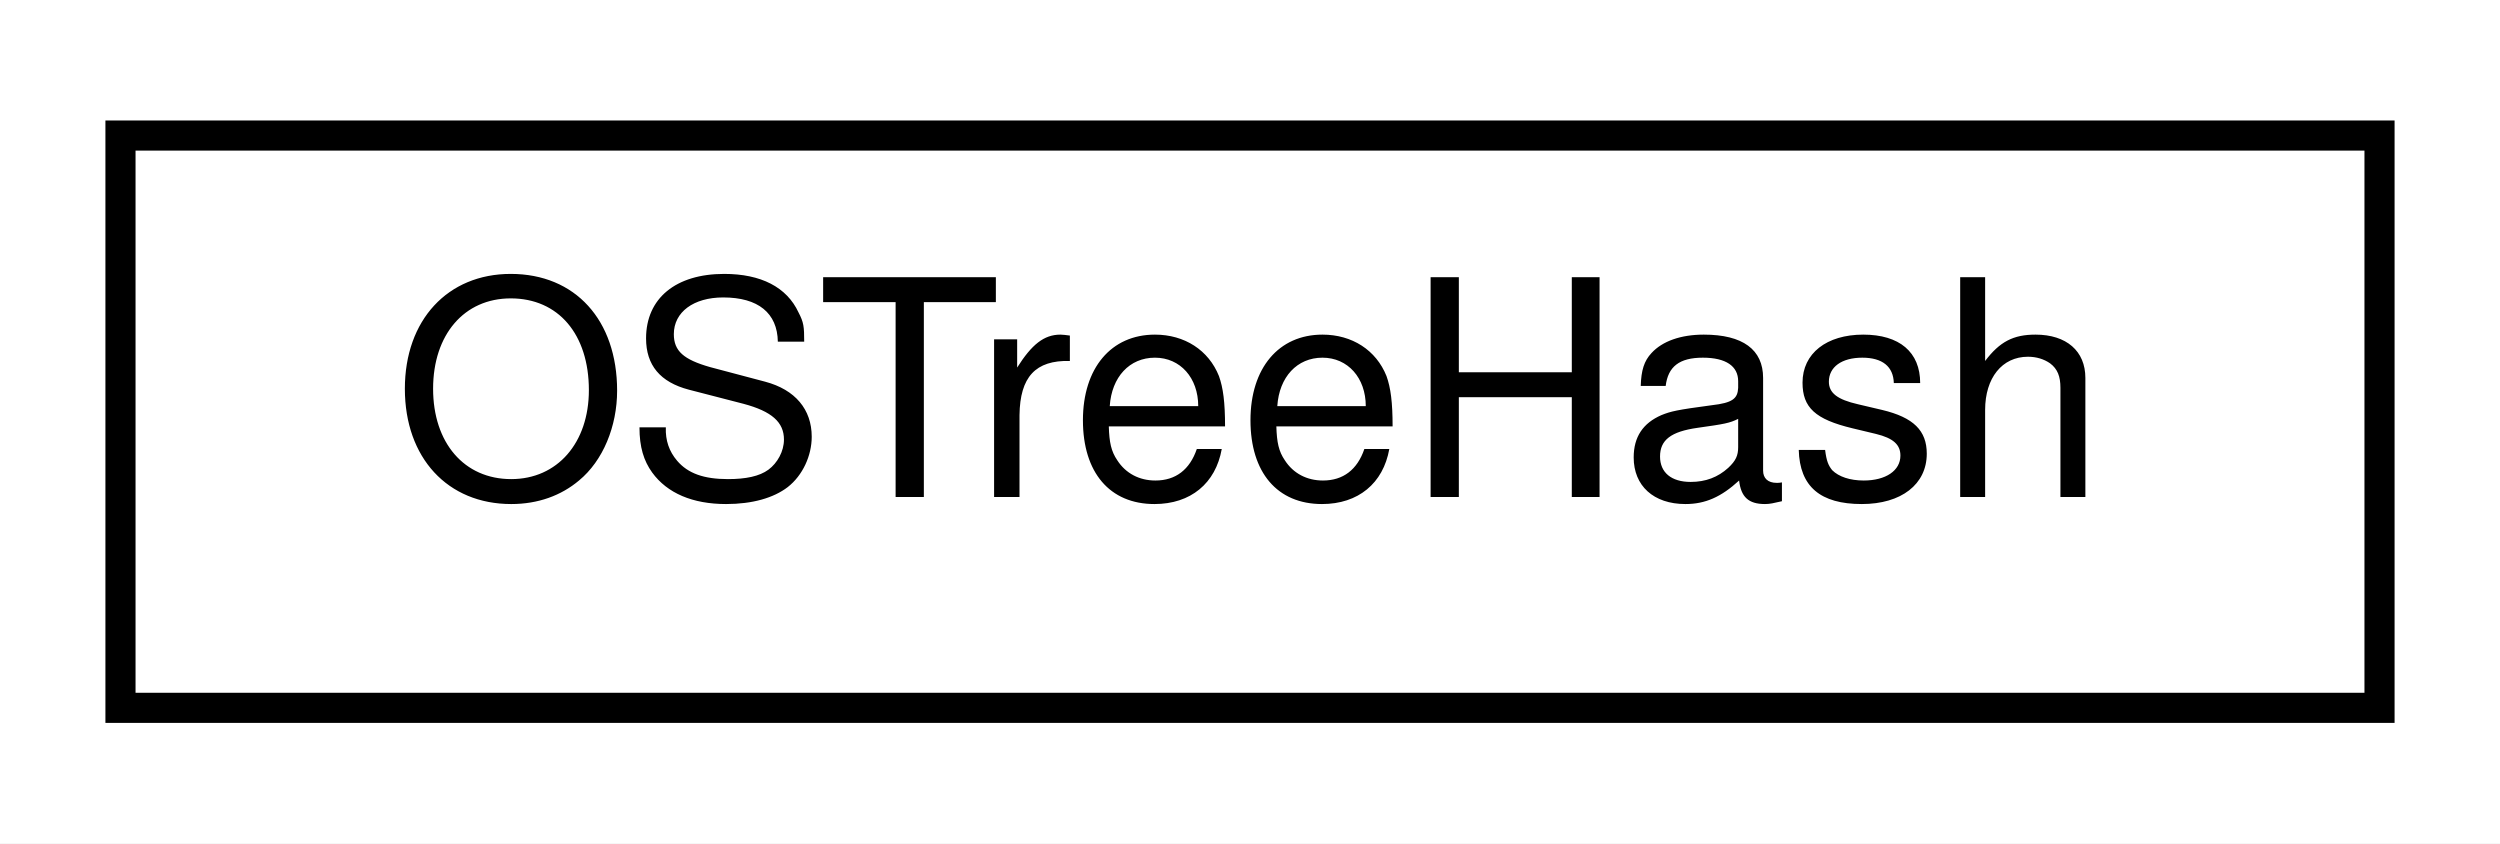
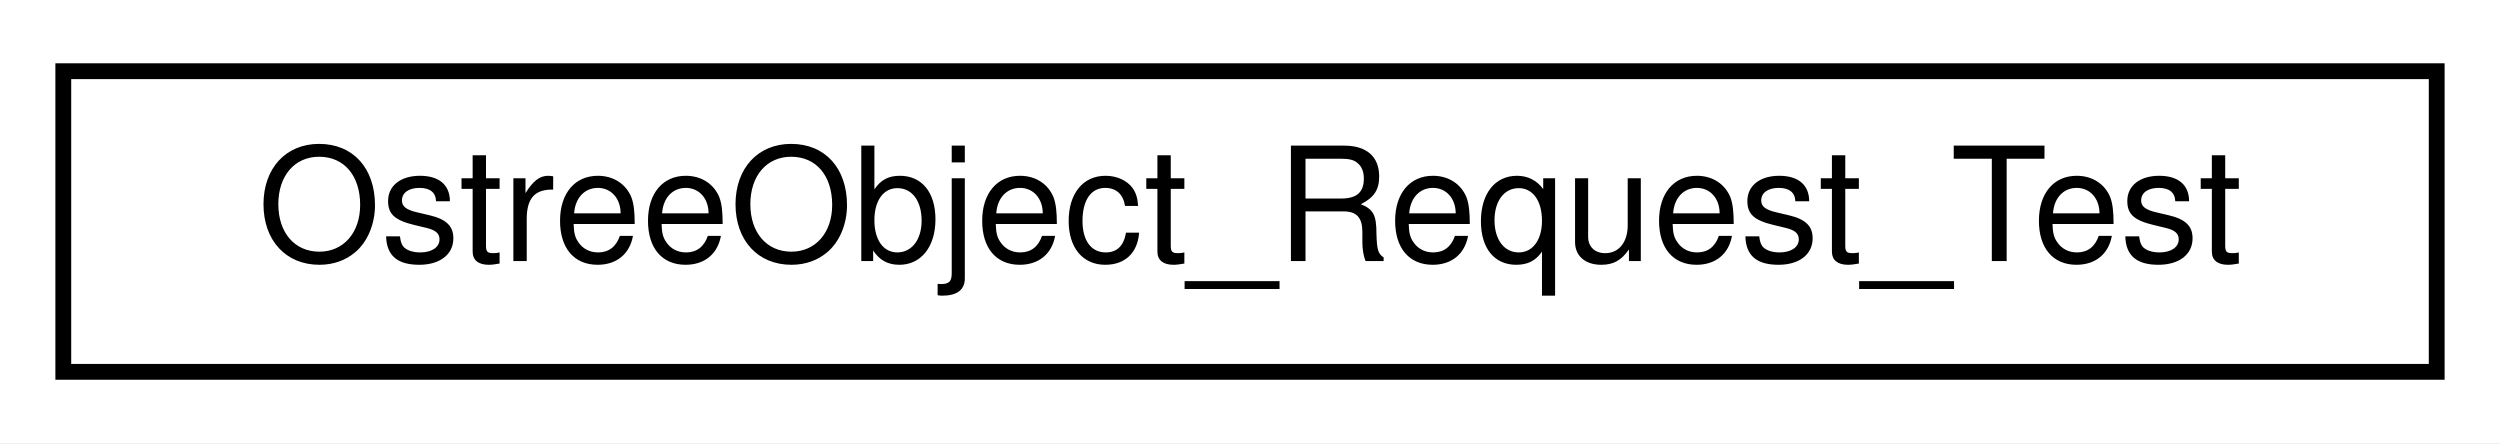
- <svg xmlns="http://www.w3.org/2000/svg" xmlns:xlink="http://www.w3.org/1999/xlink" width="83pt" height="28pt" viewBox="0.00 0.00 83.00 28.00">
+ <svg xmlns="http://www.w3.org/2000/svg" xmlns:xlink="http://www.w3.org/1999/xlink" width="158pt" height="28pt" viewBox="0.00 0.00 158.00 28.00">
  <g id="graph0" class="graph" transform="scale(1 1) rotate(0) translate(4 24)">
-     <polygon fill="white" stroke="transparent" points="-4,4 -4,-24 79,-24 79,4 -4,4" />
+     <polygon fill="white" stroke="transparent" points="-4,4 -4,-24 154,-24 154,4 -4,4" />
    <g id="node1" class="node">
      <g id="a_node1">
-         <a xlink:href="class_o_s_tree_hash.html" target="_top" xlink:title=" ">
-           <polygon fill="white" stroke="black" points="0,-0.5 0,-19.5 75,-19.5 75,-0.5 0,-0.5" />
-           <text text-anchor="middle" x="37.5" y="-7.5" font-family="Helvetica,sans-Serif" font-size="10.00">OSTreeHash</text>
+         <a xlink:href="class_ostree_object___request___test.html" target="_top" xlink:title=" ">
+           <polygon fill="white" stroke="black" points="0,-0.5 0,-19.5 150,-19.5 150,-0.5 0,-0.5" />
+           <text text-anchor="middle" x="75" y="-7.5" font-family="Helvetica,sans-Serif" font-size="10.00">OstreeObject_Request_Test</text>
        </a>
      </g>
    </g>
  </g>
</svg>
